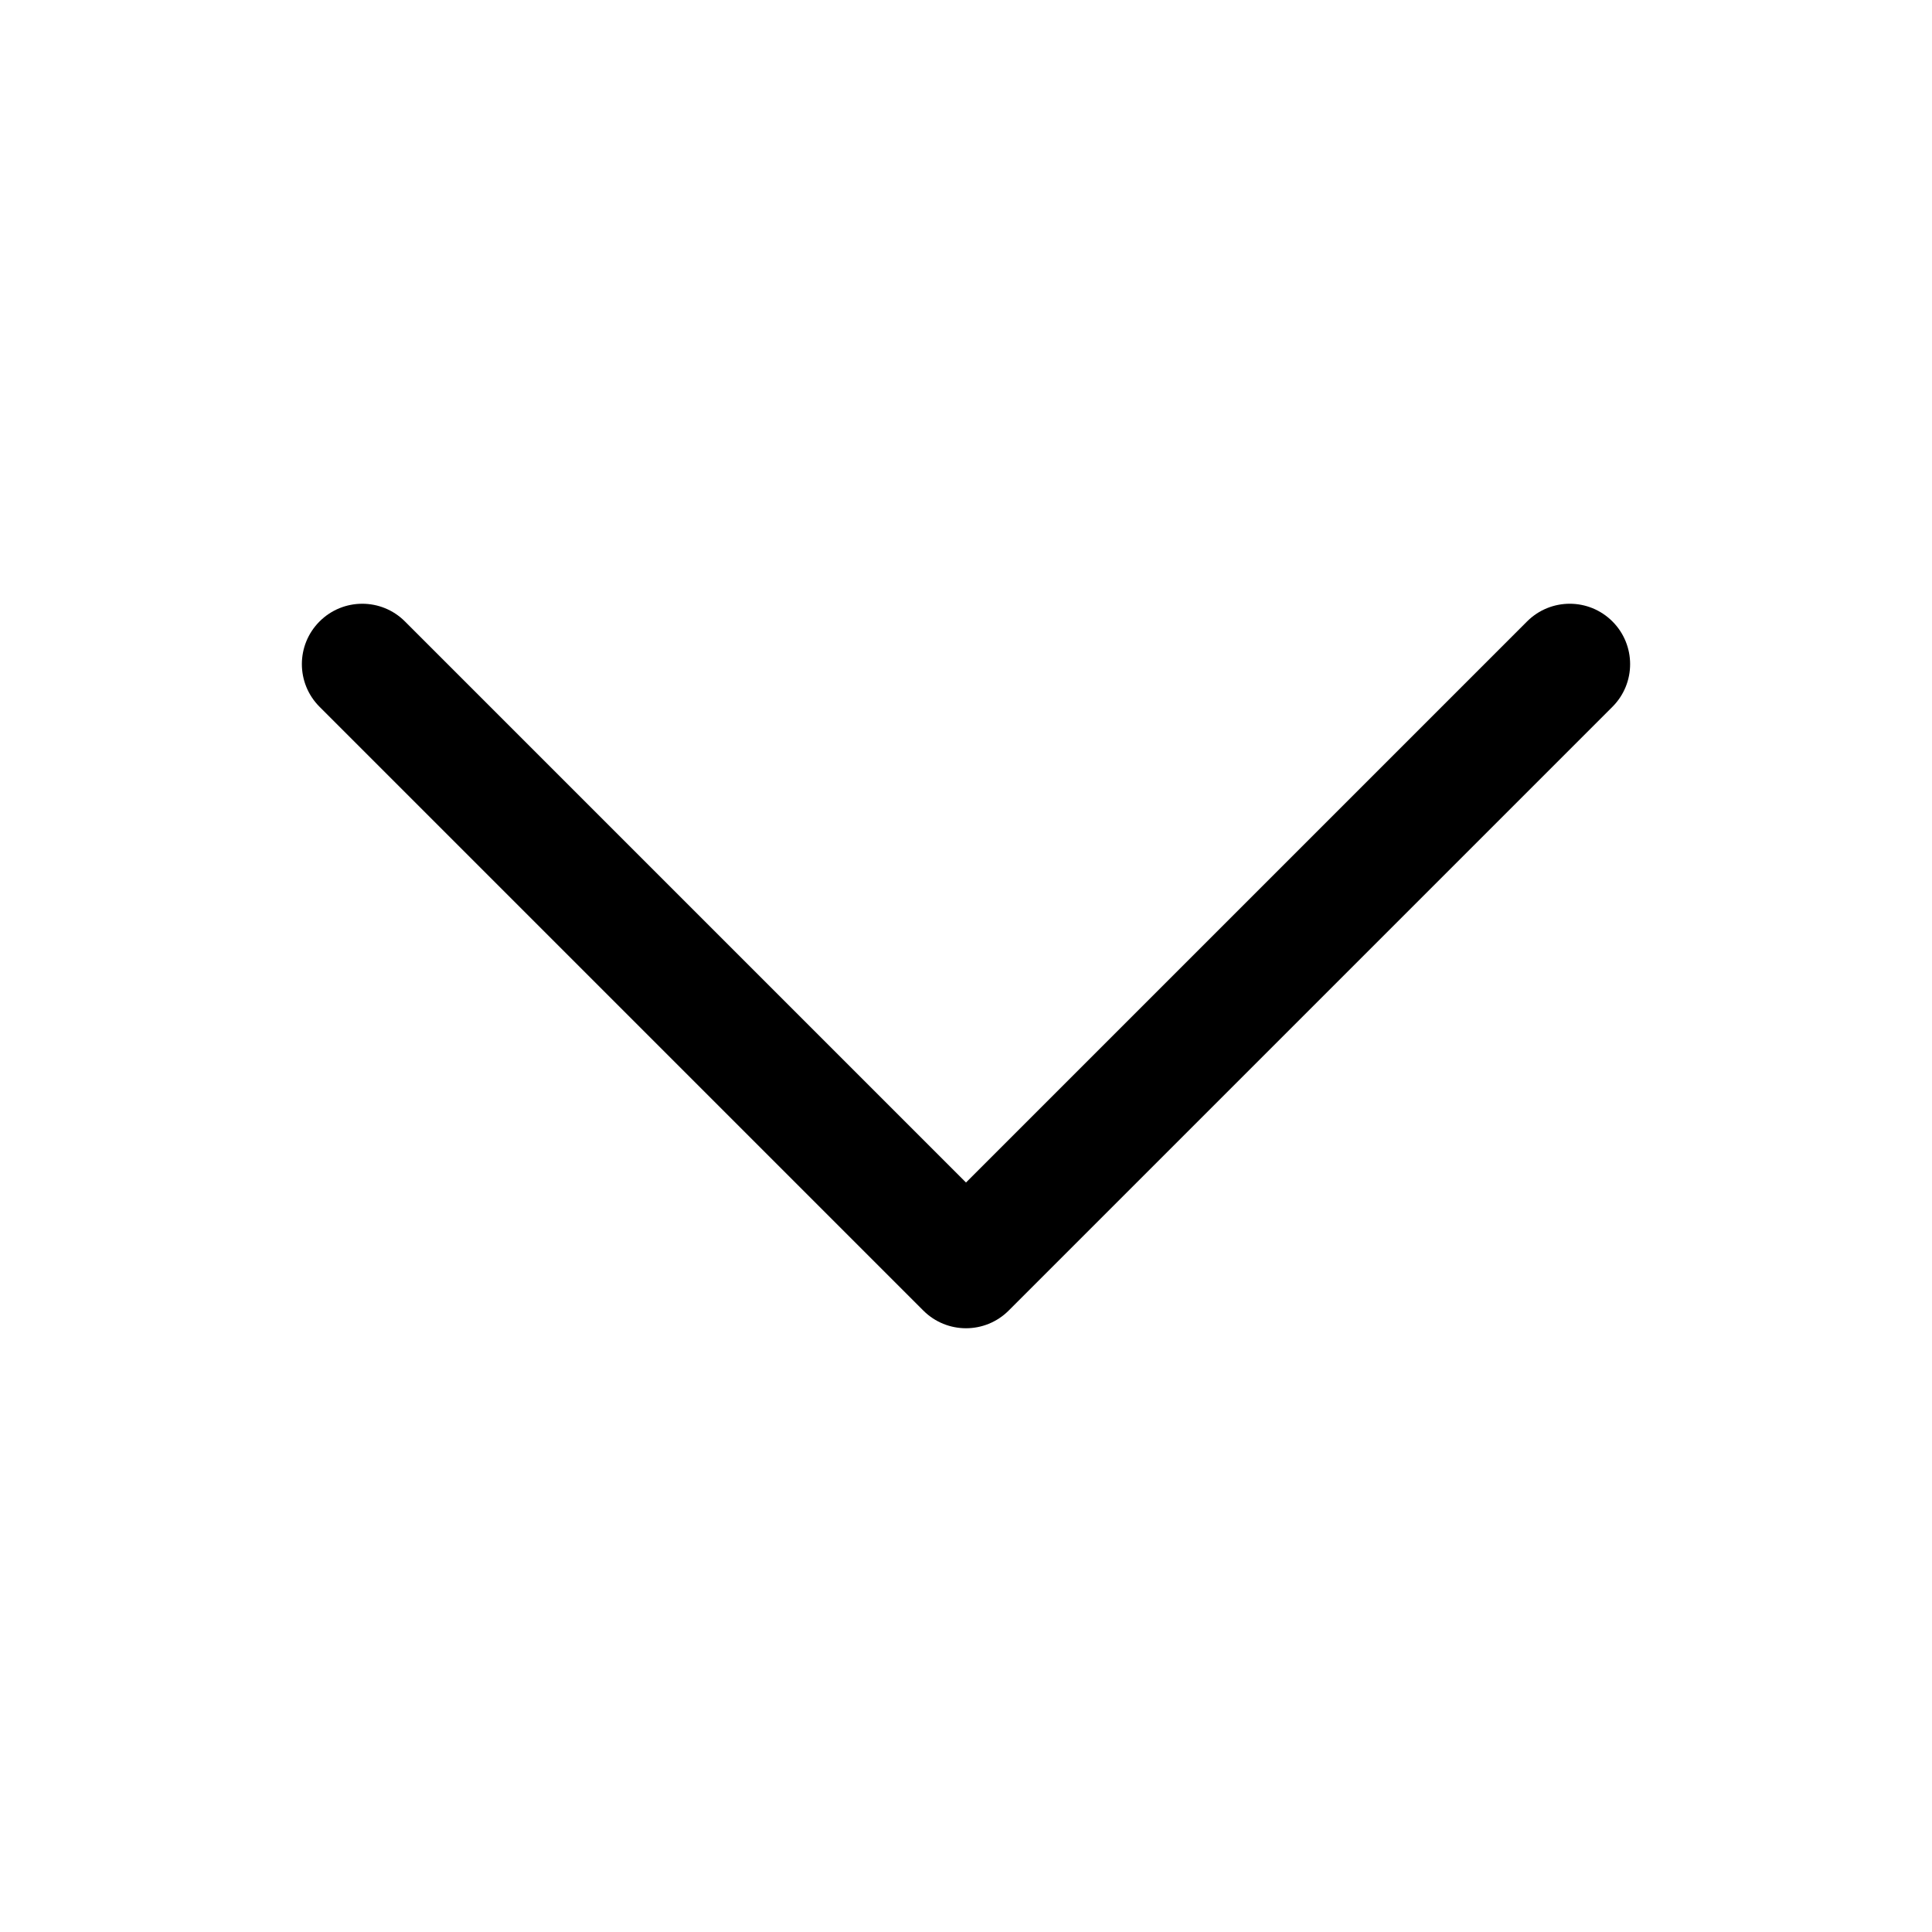
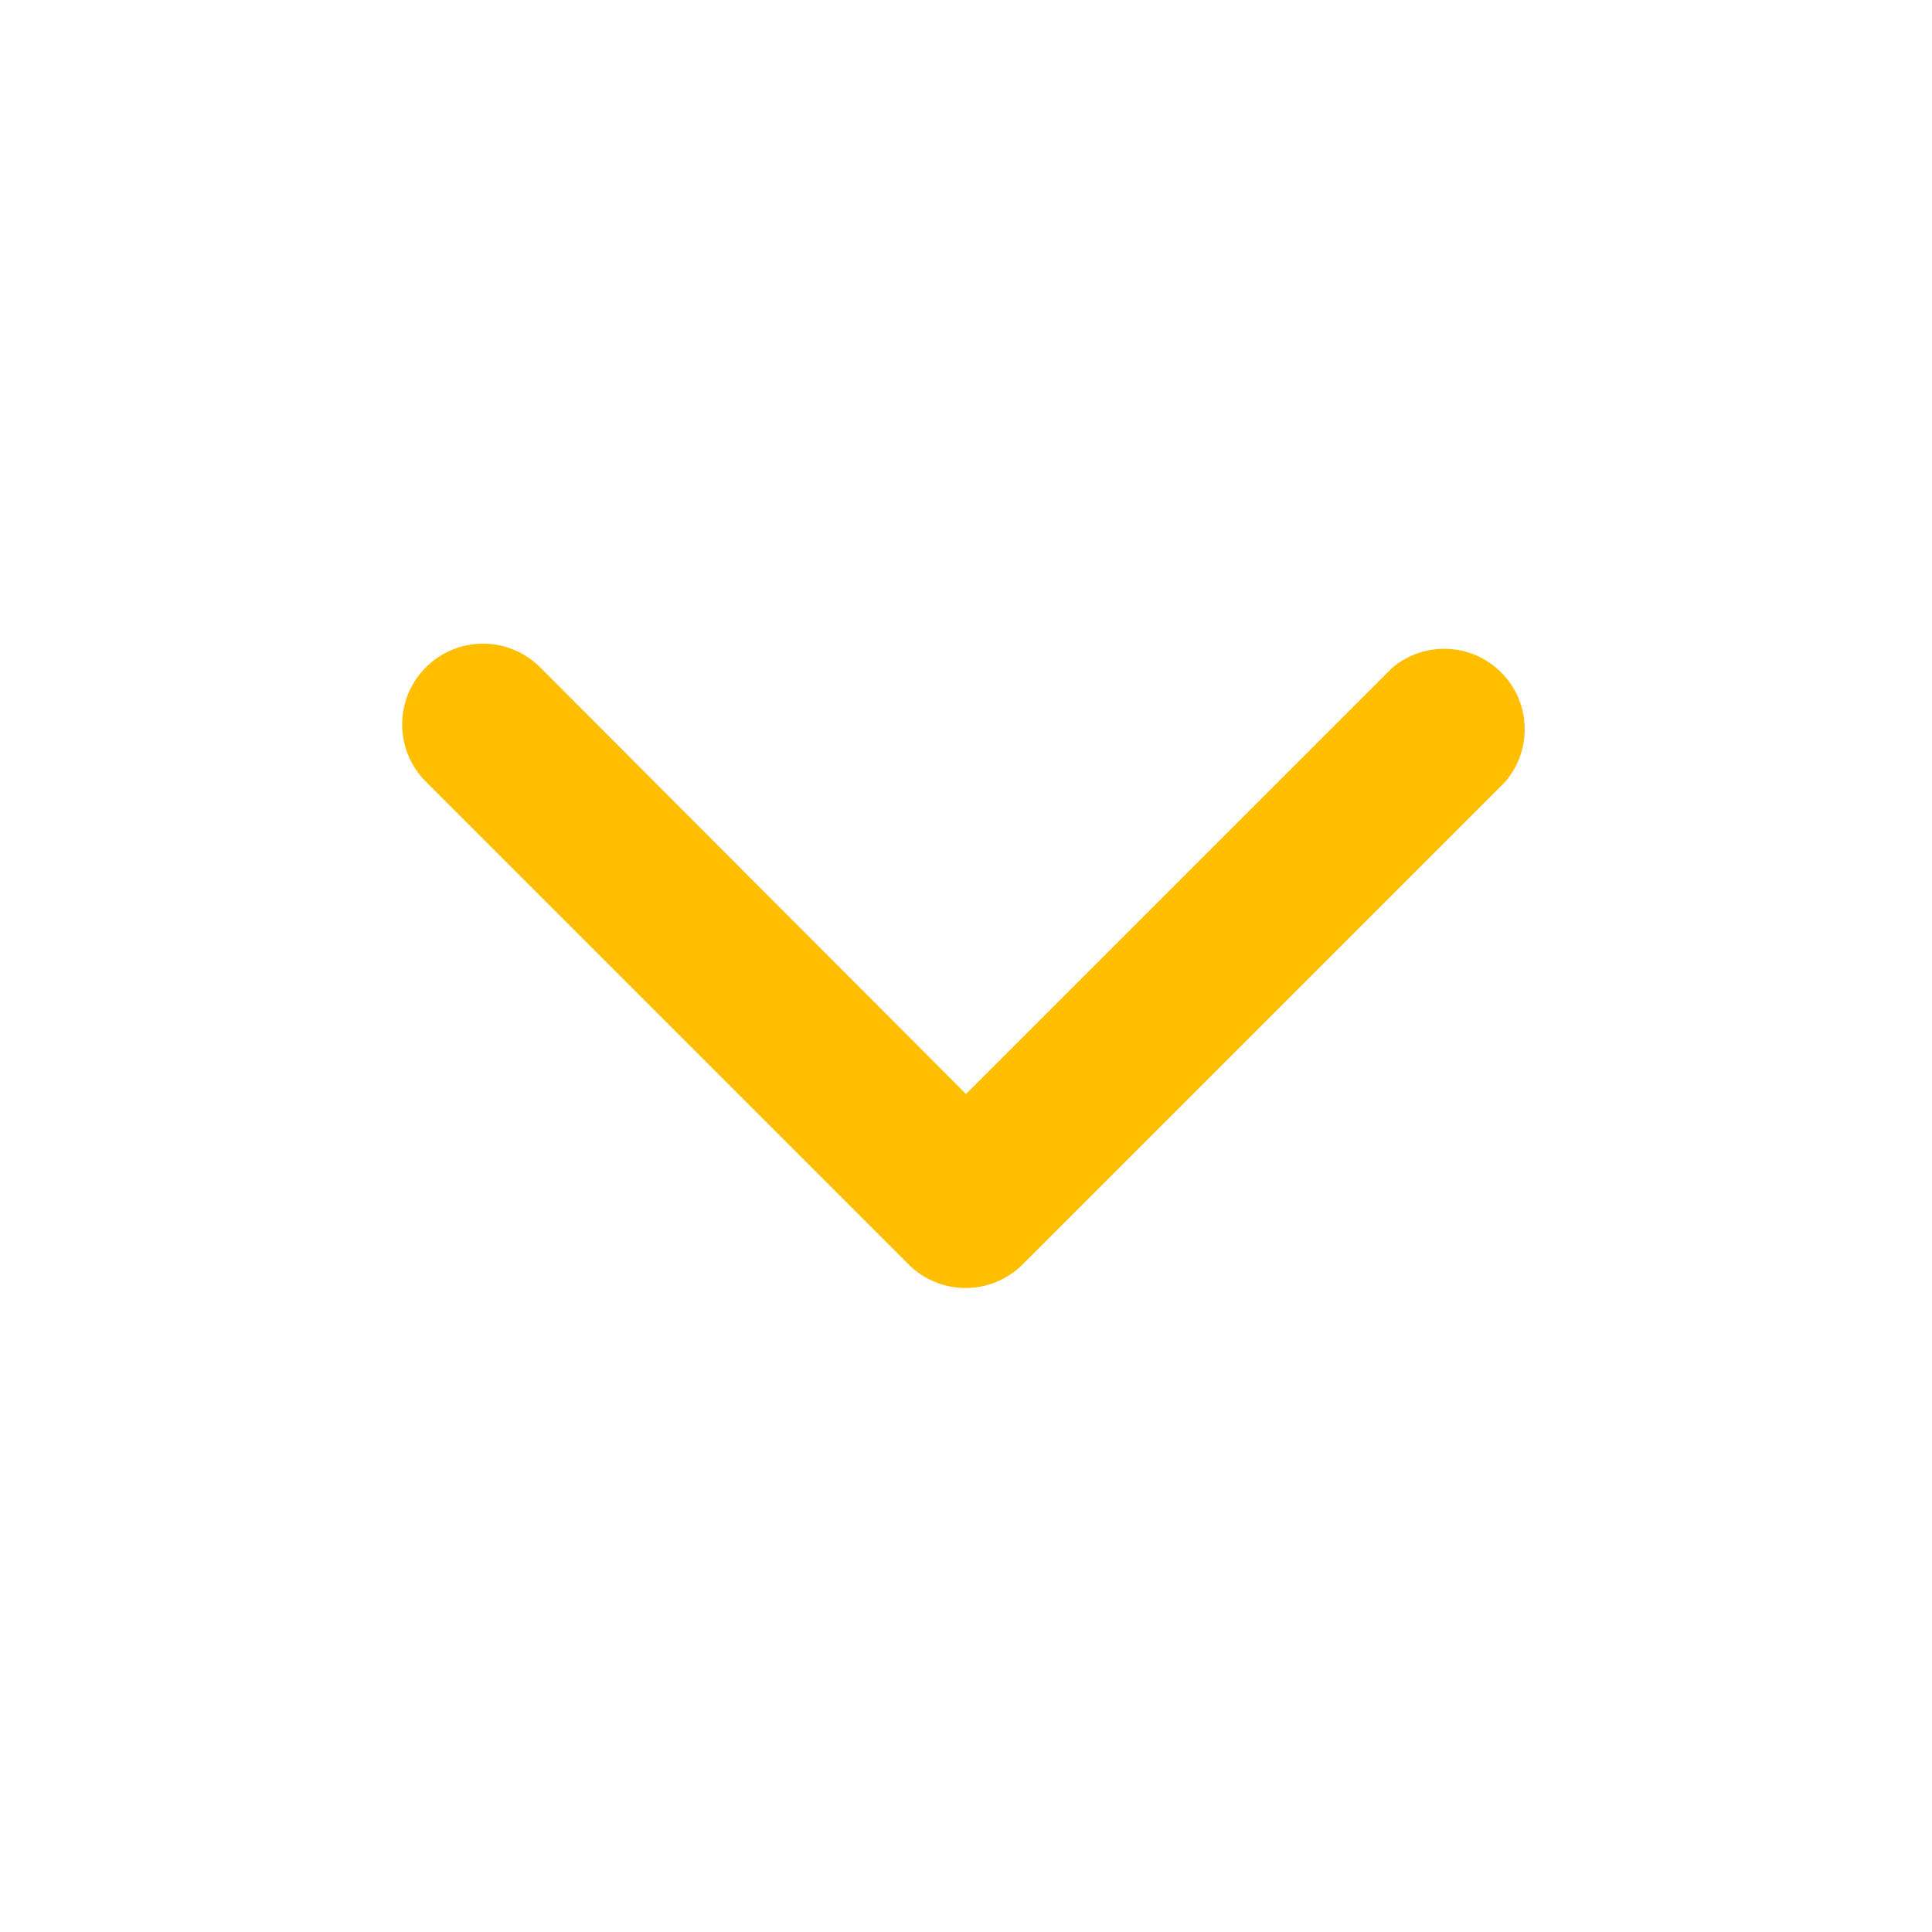
- <svg xmlns="http://www.w3.org/2000/svg" id="Layer_1" enable-background="new 0 0 128 128" height="512" viewBox="0 0 128 128" width="512">
-   <path id="Down_Arrow_3_" d="m64 88c-1.023 0-2.047-.391-2.828-1.172l-40-40c-1.563-1.563-1.563-4.094 0-5.656s4.094-1.563 5.656 0l37.172 37.172 37.172-37.172c1.563-1.563 4.094-1.563 5.656 0s1.563 4.094 0 5.656l-40 40c-.781.781-1.805 1.172-2.828 1.172z" />
+ <svg xmlns="http://www.w3.org/2000/svg" version="1.1" width="512" height="512" x="0" y="0" viewBox="0 0 24 24" style="enable-background:new 0 0 512 512" xml:space="preserve" class="">
+   <g>
+     <path d="M12 16a1 1 0 0 1-.71-.29l-6-6a1 1 0 0 1 1.42-1.42l5.29 5.3 5.29-5.29a1 1 0 0 1 1.41 1.41l-6 6a1 1 0 0 1-.7.29z" data-name="16" fill="#ffbf00" opacity="1" data-original="#000000" class="" />
+   </g>
</svg>
